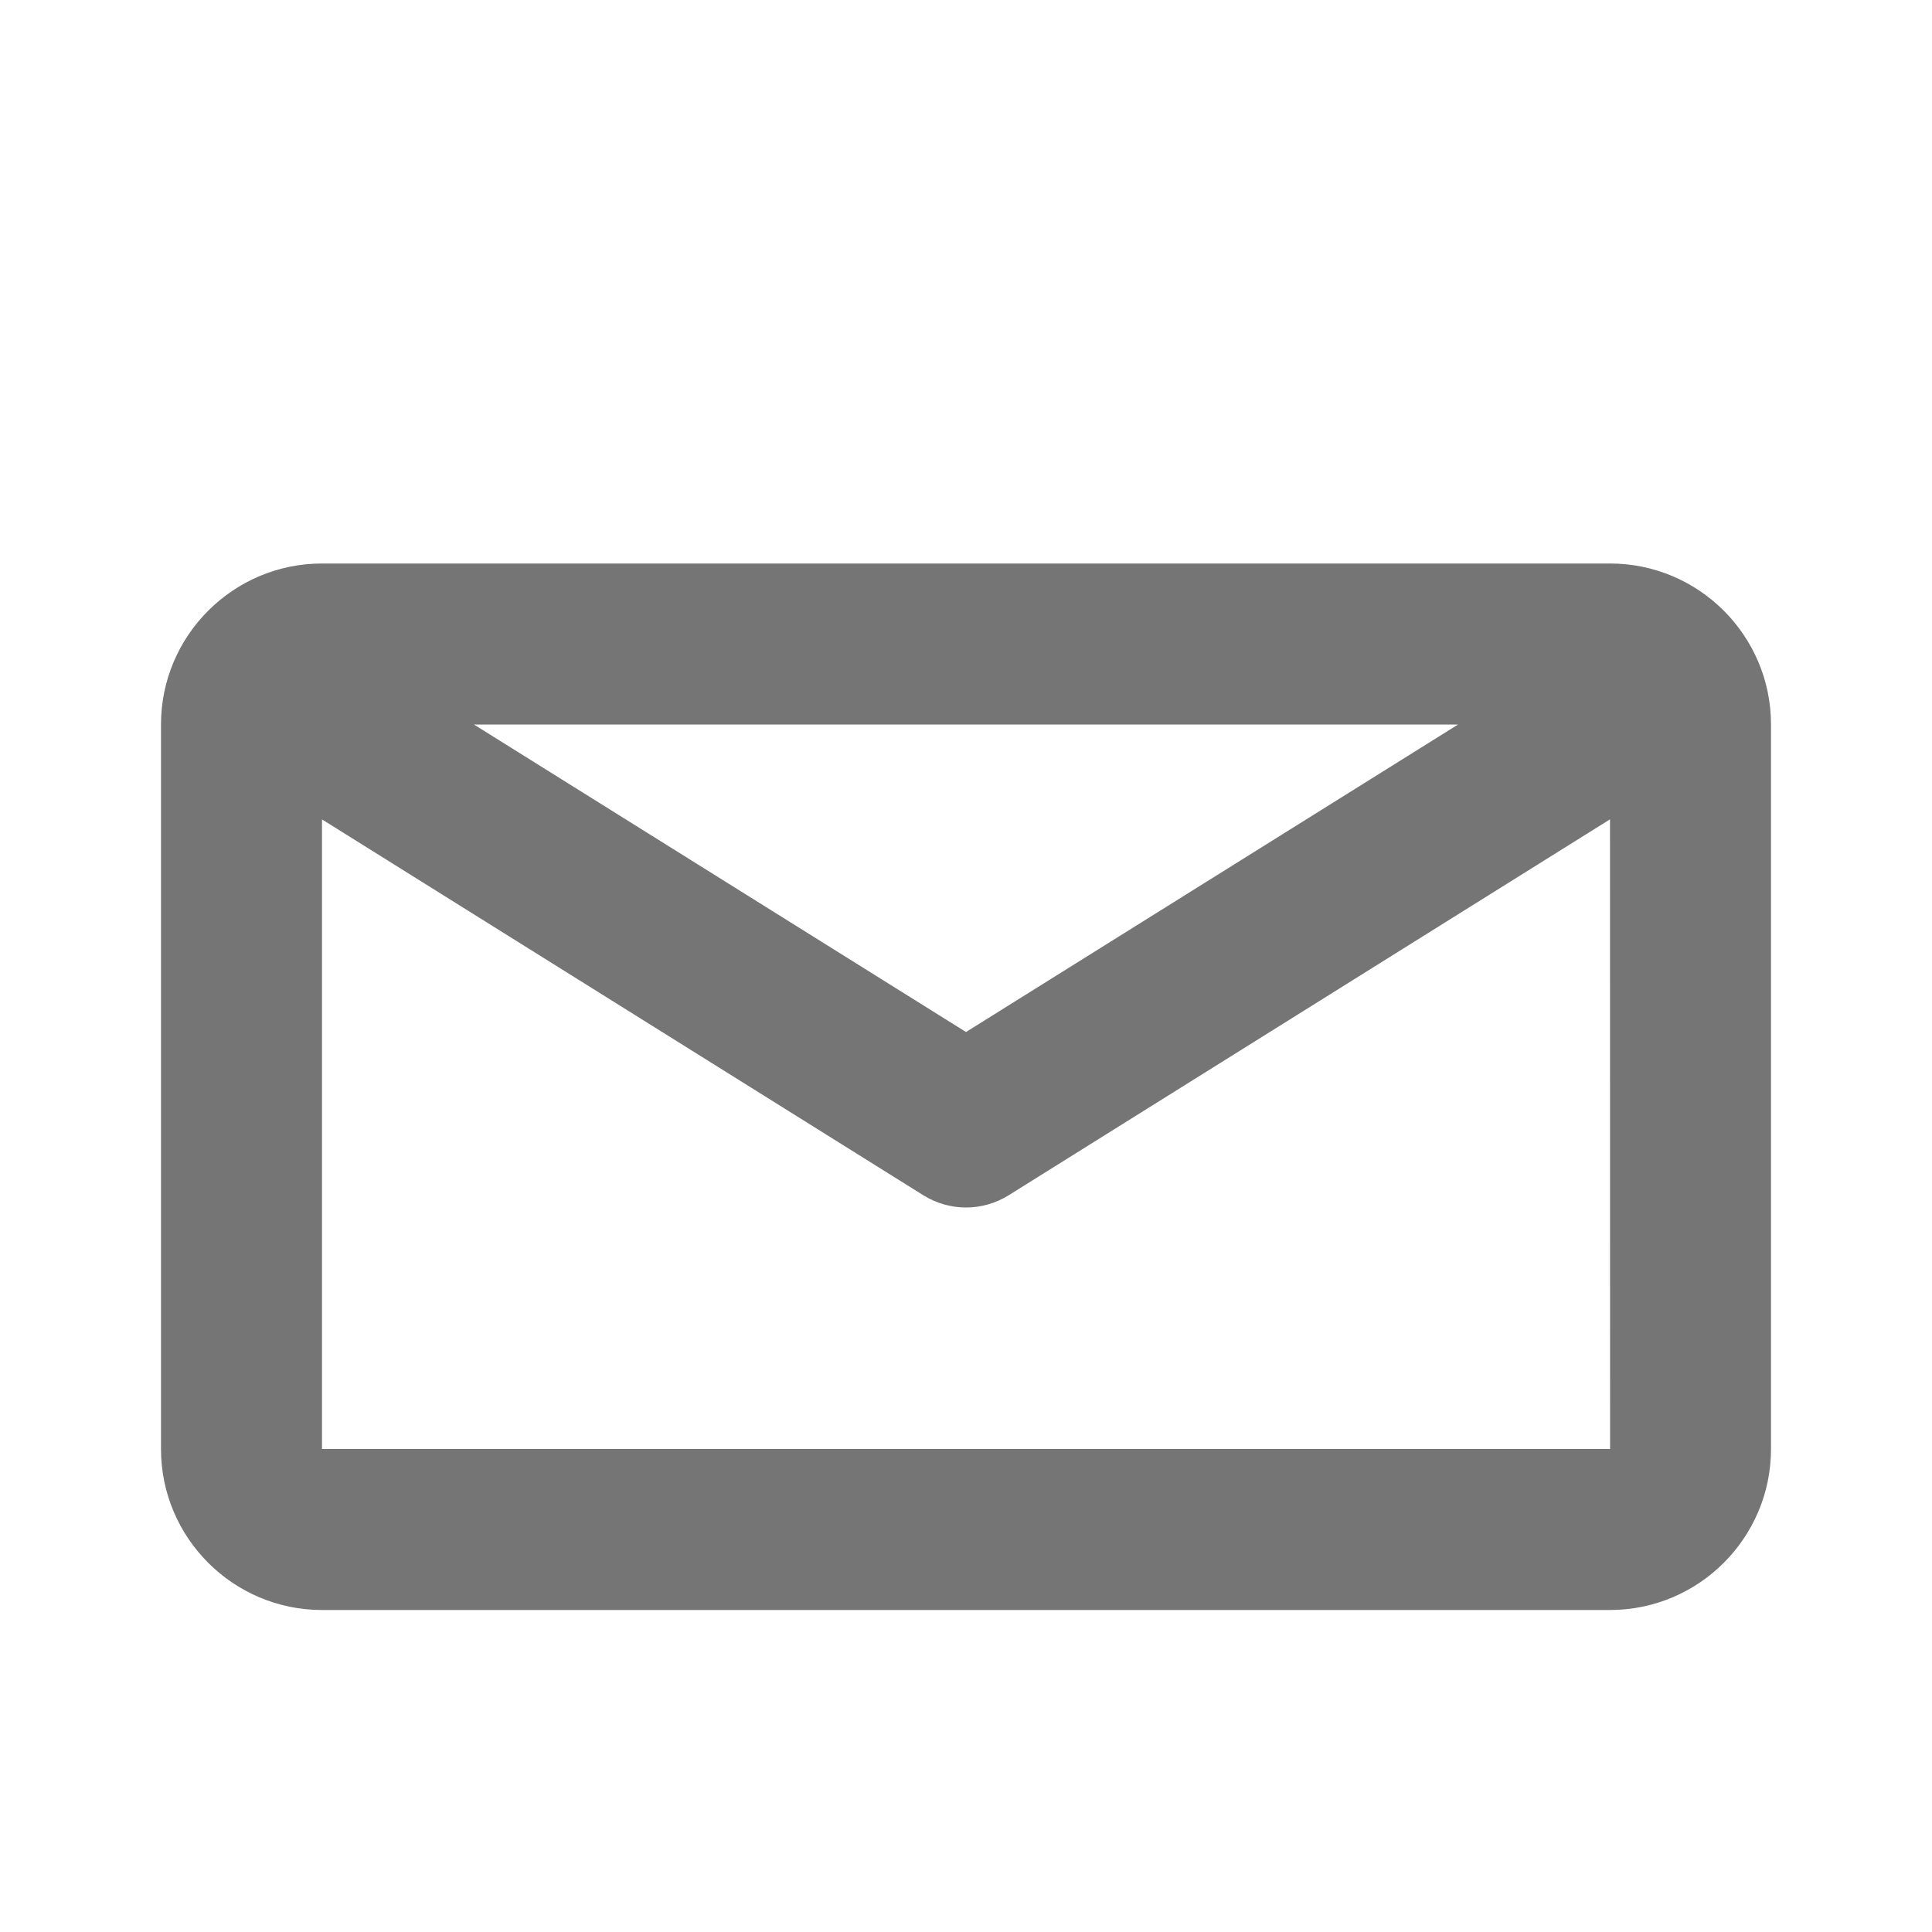
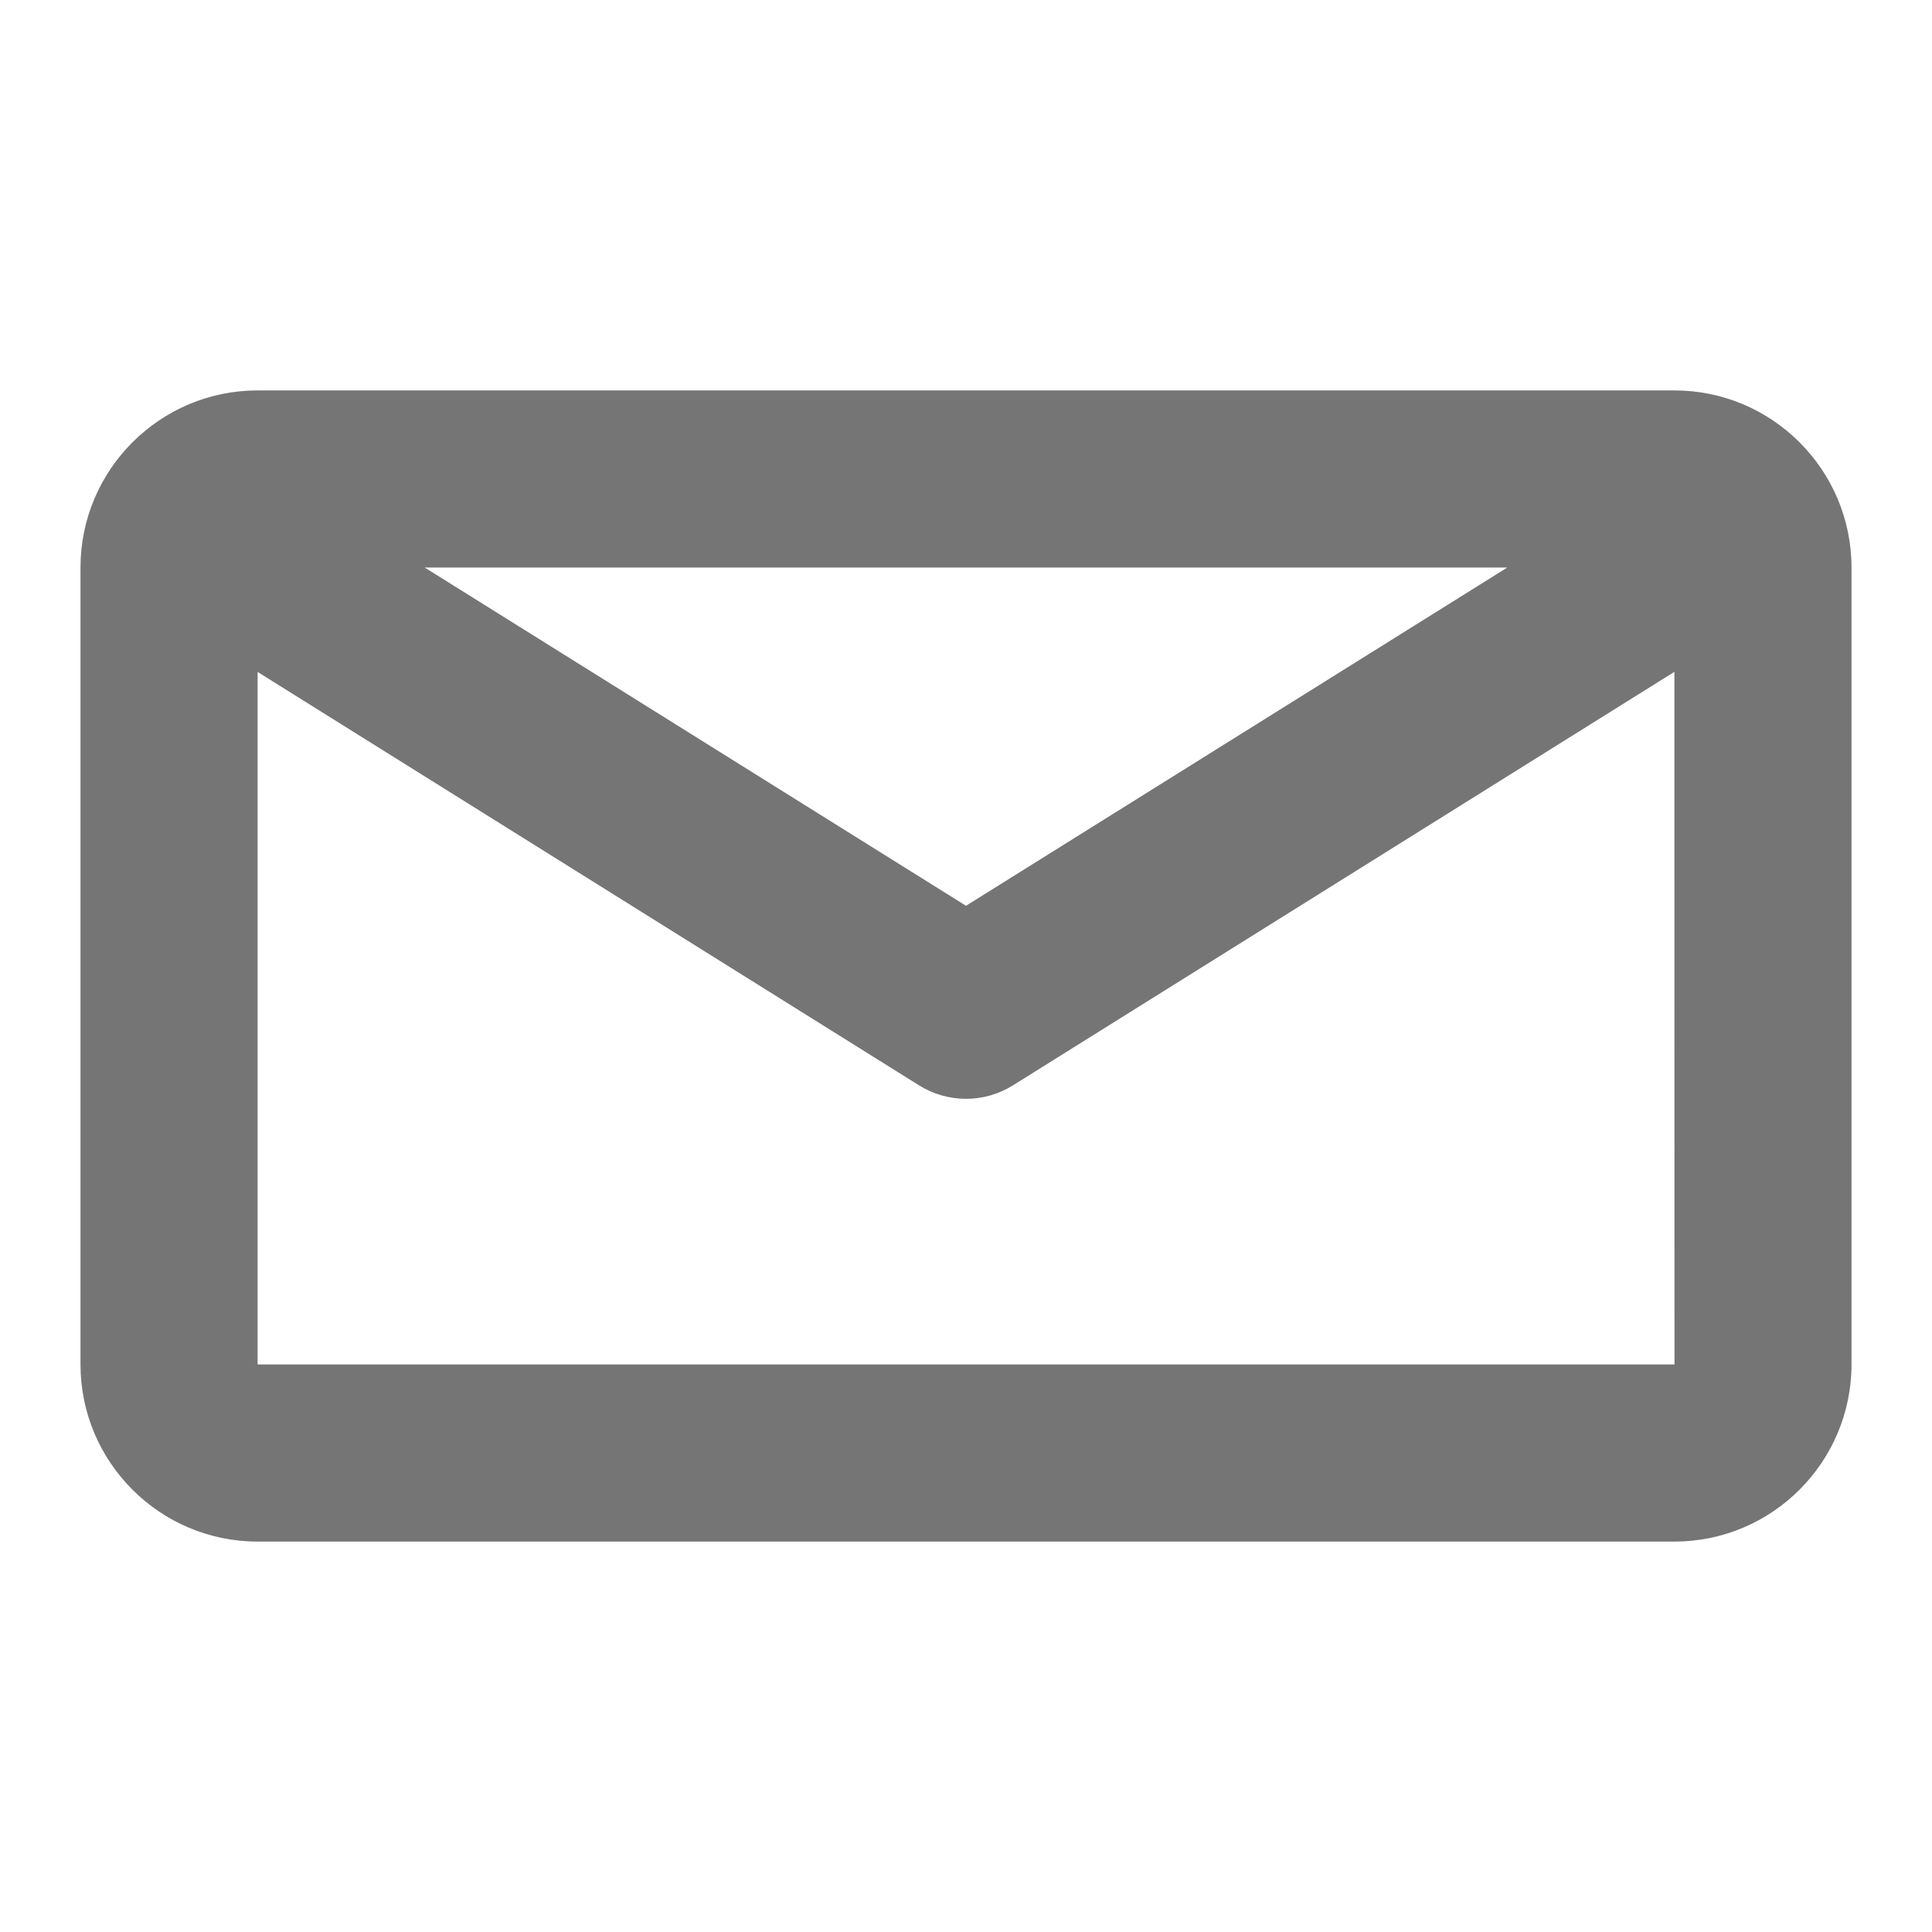
<svg xmlns="http://www.w3.org/2000/svg" width="100%" height="100%" viewBox="0 0 24 24" version="1.1" xml:space="preserve" style="fill-rule:evenodd;clip-rule:evenodd;stroke-linejoin:round;stroke-miterlimit:1.414;">
-   <path d="M20,7L4,7C2.897,7 2,7.897 2,9L2,18C2,19.103 2.897,20 4,20L20,20C21.103,20 22,19.103 22,18L22,9C22,7.897 21.103,7 20,7ZM18.113,9L12,12.82L5.887,9L18.113,9ZM4,18L4,10.179L11.47,14.848C11.632,14.949 11.816,15 12,15C12.184,15 12.368,14.949 12.53,14.848L20,10.178L20.001,18L4,18Z" style="fill:rgb(117,117,117);fill-rule:nonzero;" />
+   <g transform="matrix(1.1,0,0,1.1,-1.2,-2.85)">
+     <path d="M20,7L4,7C2.897,7 2,7.897 2,9L2,18C2,19.103 2.897,20 4,20L20,20C21.103,20 22,19.103 22,18L22,9C22,7.897 21.103,7 20,7ZM18.113,9L12,12.82L5.887,9L18.113,9ZM4,18L4,10.179L11.47,14.848C11.632,14.949 11.816,15 12,15C12.184,15 12.368,14.949 12.53,14.848L20,10.178L20.001,18L4,18Z" style="fill:rgb(117,117,117);fill-rule:nonzero;" />
+   </g>
</svg>
